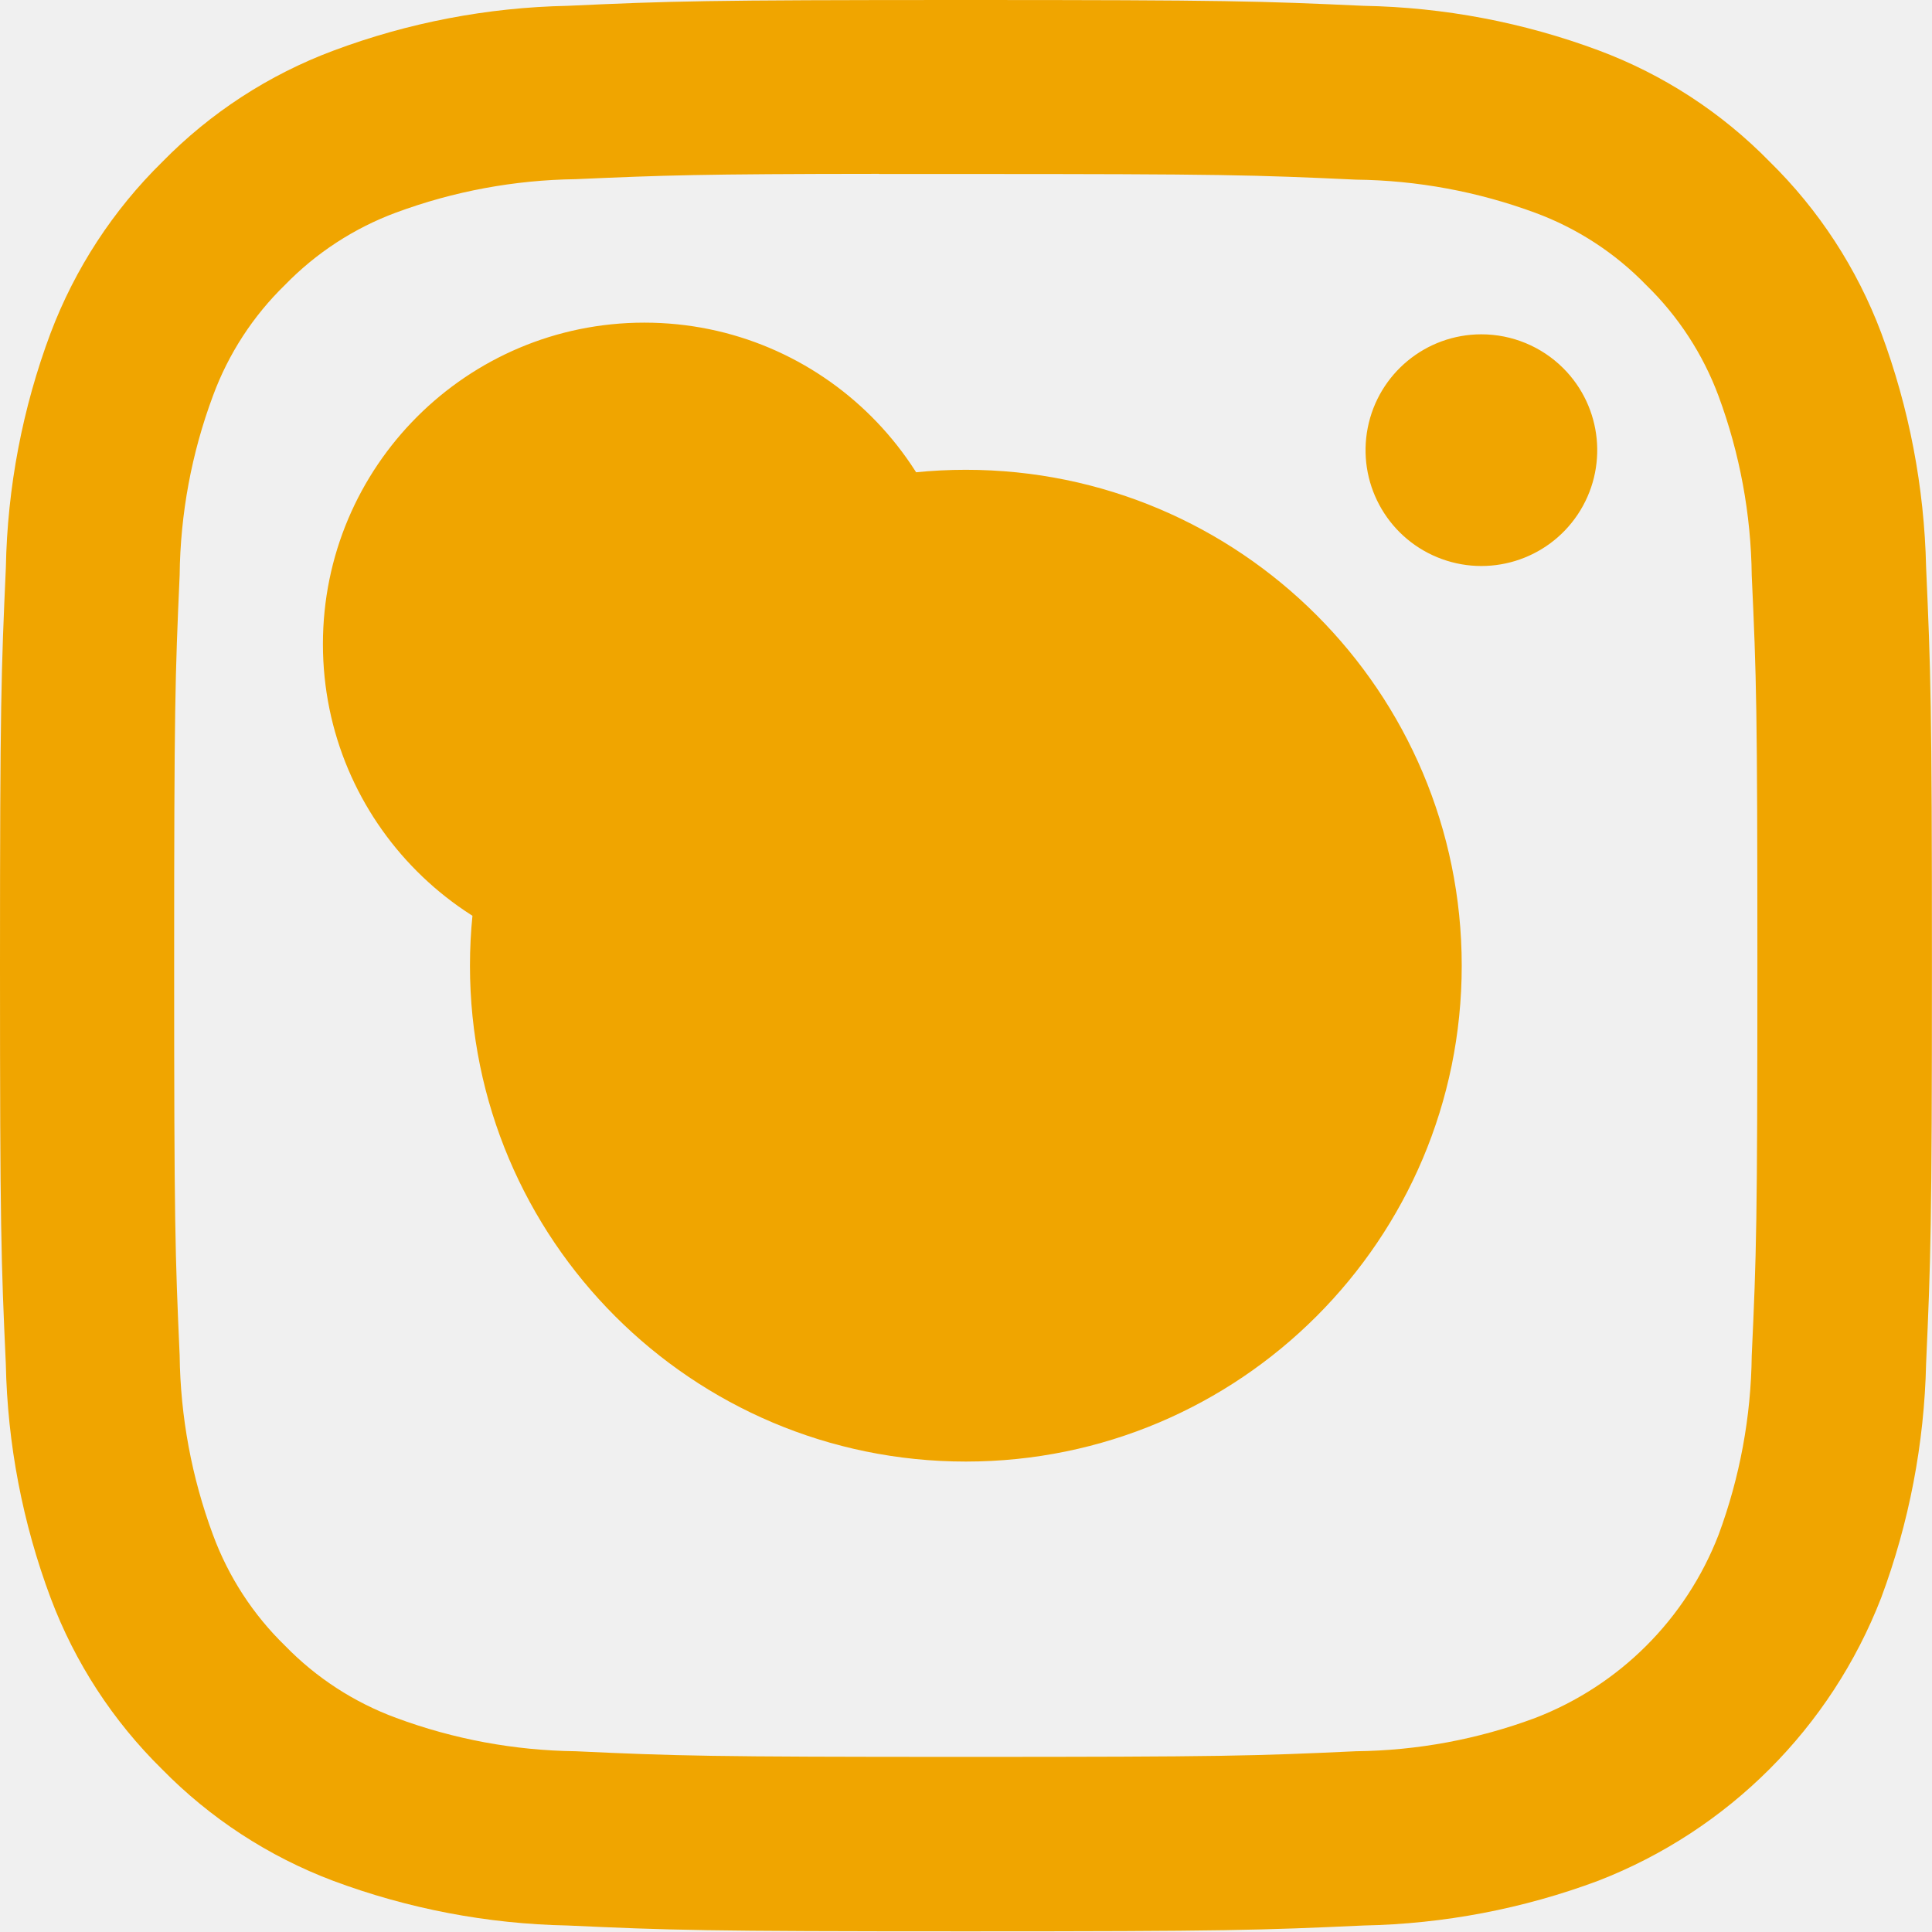
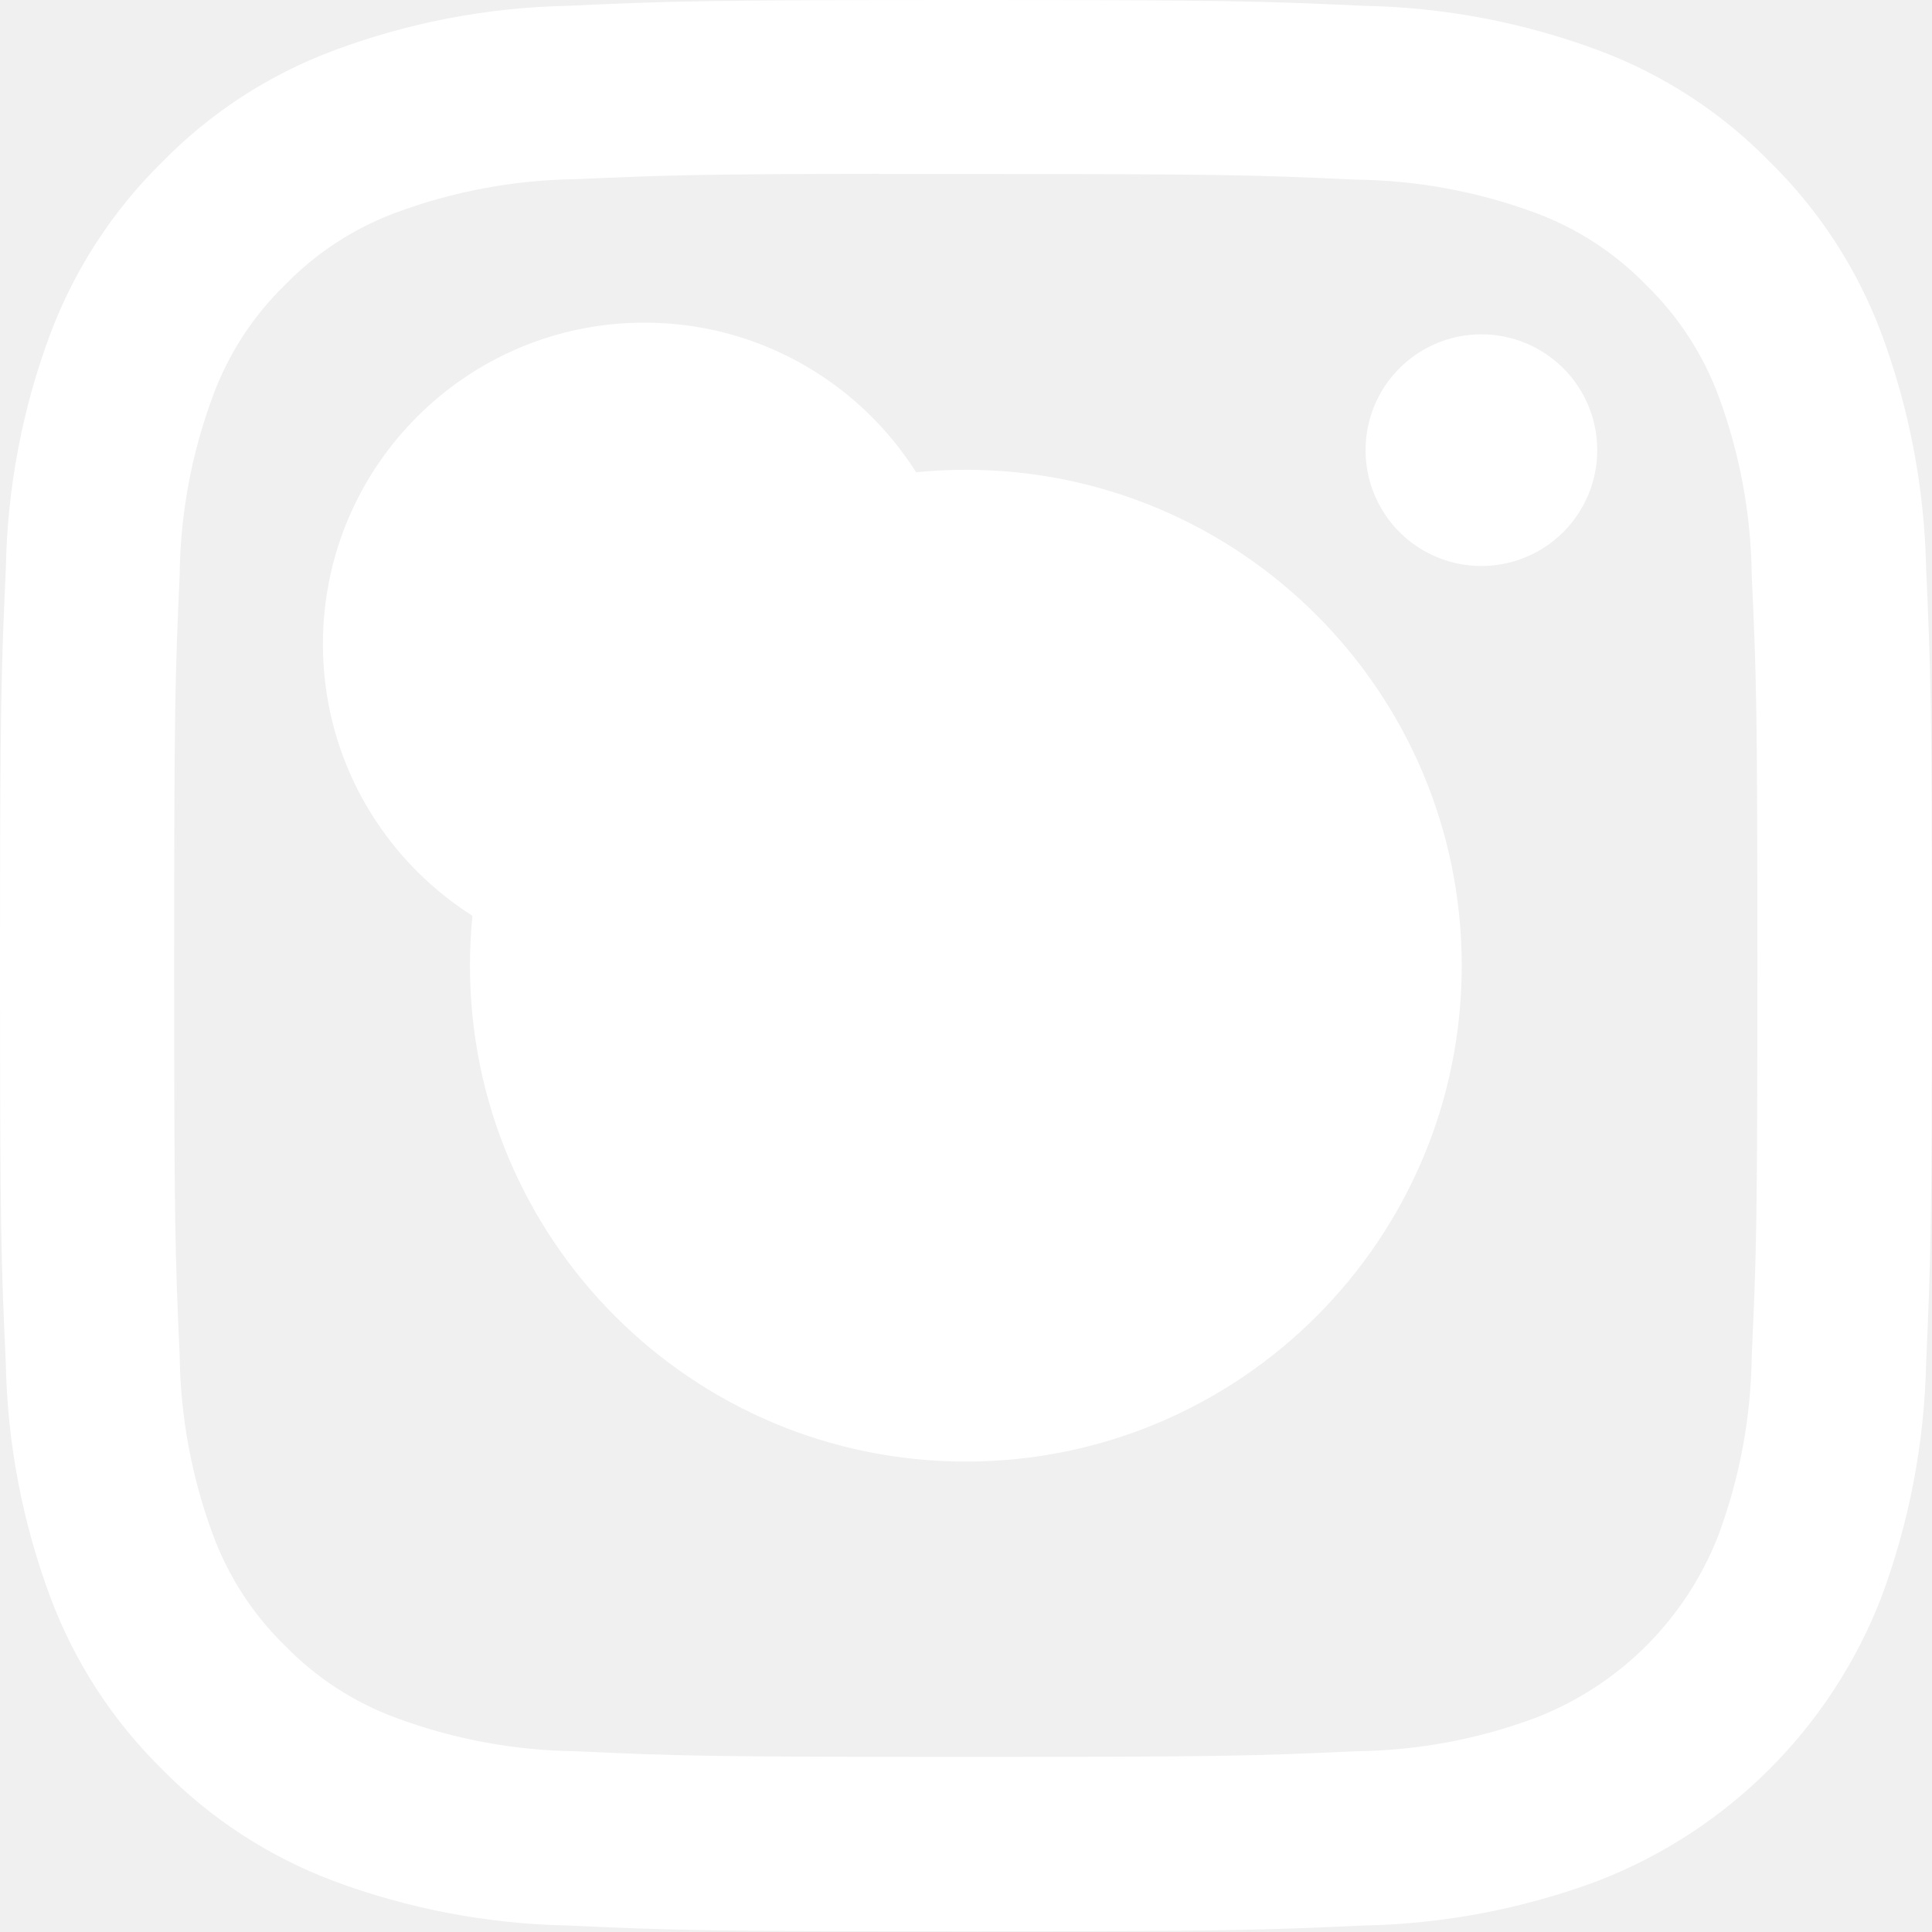
<svg xmlns="http://www.w3.org/2000/svg" width="129.541" height="129.498" viewBox="0 0 129.541 129.498">
-   <path id="insta" d="M64.76,0c-17.589,0-19.8.074-26.7.39A47.508,47.508,0,0,0,22.342,3.4a31.468,31.468,0,0,0-11.466,7.461A31.89,31.89,0,0,0,3.393,22.331a47.34,47.34,0,0,0-3,15.724C.084,44.958,0,47.16,0,64.749S.074,84.53.39,91.444A47.508,47.508,0,0,0,3.4,107.157a31.742,31.742,0,0,0,7.461,11.466,31.753,31.753,0,0,0,11.466,7.482,47.6,47.6,0,0,0,15.724,3c6.9.316,9.105.39,26.694.39s19.781-.074,26.694-.39a47.6,47.6,0,0,0,15.724-3,33.239,33.239,0,0,0,18.969-18.97,48.057,48.057,0,0,0,3.014-15.713c.306-6.9.39-9.105.39-26.694s-.084-19.792-.39-26.694a48.119,48.119,0,0,0-3.014-15.724,31.721,31.721,0,0,0-7.472-11.466A31.373,31.373,0,0,0,107.2,3.383,47.571,47.571,0,0,0,91.433.39C84.52.074,82.328,0,64.739,0ZM58.942,11.666H64.76c17.283,0,19.328.063,26.157.379a35.831,35.831,0,0,1,12.025,2.224,20.024,20.024,0,0,1,7.44,4.848,20.192,20.192,0,0,1,4.848,7.44,35.832,35.832,0,0,1,2.224,12.025c.316,6.818.379,8.874.379,26.157s-.063,19.328-.379,26.157a35.715,35.715,0,0,1-2.224,12.014,21.446,21.446,0,0,1-12.288,12.277,35.452,35.452,0,0,1-12.025,2.234c-6.818.316-8.874.379-26.157.379s-19.338-.063-26.167-.379a35.831,35.831,0,0,1-12.025-2.234,20.023,20.023,0,0,1-7.451-4.837,20.023,20.023,0,0,1-4.837-7.44,35.831,35.831,0,0,1-2.234-12.025c-.306-6.829-.369-8.874-.369-26.167s.063-19.328.369-26.157A35.515,35.515,0,0,1,14.28,26.536a20.023,20.023,0,0,1,4.837-7.44,20.15,20.15,0,0,1,7.451-4.848,36.063,36.063,0,0,1,12.025-2.234c5.975-.263,8.283-.348,20.35-.358ZM99.316,22.416a7.767,7.767,0,1,0,5.5,2.271,7.777,7.777,0,0,0-5.5-2.271ZM64.76,31.5A33.249,33.249,0,1,0,98.009,64.749,33.249,33.249,0,0,0,64.76,31.5Zm0,11.666a21.554,21.554,0,1,0,0,.042Z" fill="#f0a500" />
+   <path id="insta" d="M64.76,0c-17.589,0-19.8.074-26.7.39A47.508,47.508,0,0,0,22.342,3.4a31.468,31.468,0,0,0-11.466,7.461A31.89,31.89,0,0,0,3.393,22.331a47.34,47.34,0,0,0-3,15.724C.084,44.958,0,47.16,0,64.749S.074,84.53.39,91.444A47.508,47.508,0,0,0,3.4,107.157a31.742,31.742,0,0,0,7.461,11.466,31.753,31.753,0,0,0,11.466,7.482,47.6,47.6,0,0,0,15.724,3c6.9.316,9.105.39,26.694.39s19.781-.074,26.694-.39a47.6,47.6,0,0,0,15.724-3,33.239,33.239,0,0,0,18.969-18.97,48.057,48.057,0,0,0,3.014-15.713c.306-6.9.39-9.105.39-26.694s-.084-19.792-.39-26.694a48.119,48.119,0,0,0-3.014-15.724,31.721,31.721,0,0,0-7.472-11.466A31.373,31.373,0,0,0,107.2,3.383,47.571,47.571,0,0,0,91.433.39C84.52.074,82.328,0,64.739,0ZM58.942,11.666H64.76c17.283,0,19.328.063,26.157.379a35.831,35.831,0,0,1,12.025,2.224,20.024,20.024,0,0,1,7.44,4.848,20.192,20.192,0,0,1,4.848,7.44,35.832,35.832,0,0,1,2.224,12.025c.316,6.818.379,8.874.379,26.157s-.063,19.328-.379,26.157a35.715,35.715,0,0,1-2.224,12.014,21.446,21.446,0,0,1-12.288,12.277,35.452,35.452,0,0,1-12.025,2.234c-6.818.316-8.874.379-26.157.379s-19.338-.063-26.167-.379a35.831,35.831,0,0,1-12.025-2.234,20.023,20.023,0,0,1-7.451-4.837,20.023,20.023,0,0,1-4.837-7.44,35.831,35.831,0,0,1-2.234-12.025c-.306-6.829-.369-8.874-.369-26.167s.063-19.328.369-26.157A35.515,35.515,0,0,1,14.28,26.536a20.023,20.023,0,0,1,4.837-7.44,20.15,20.15,0,0,1,7.451-4.848,36.063,36.063,0,0,1,12.025-2.234c5.975-.263,8.283-.348,20.35-.358ZM99.316,22.416a7.767,7.767,0,1,0,5.5,2.271,7.777,7.777,0,0,0-5.5-2.271ZM64.76,31.5A33.249,33.249,0,1,0,98.009,64.749,33.249,33.249,0,0,0,64.76,31.5Zm0,11.666a21.554,21.554,0,1,0,0,.042Z" fill="#fff" />
</svg>
